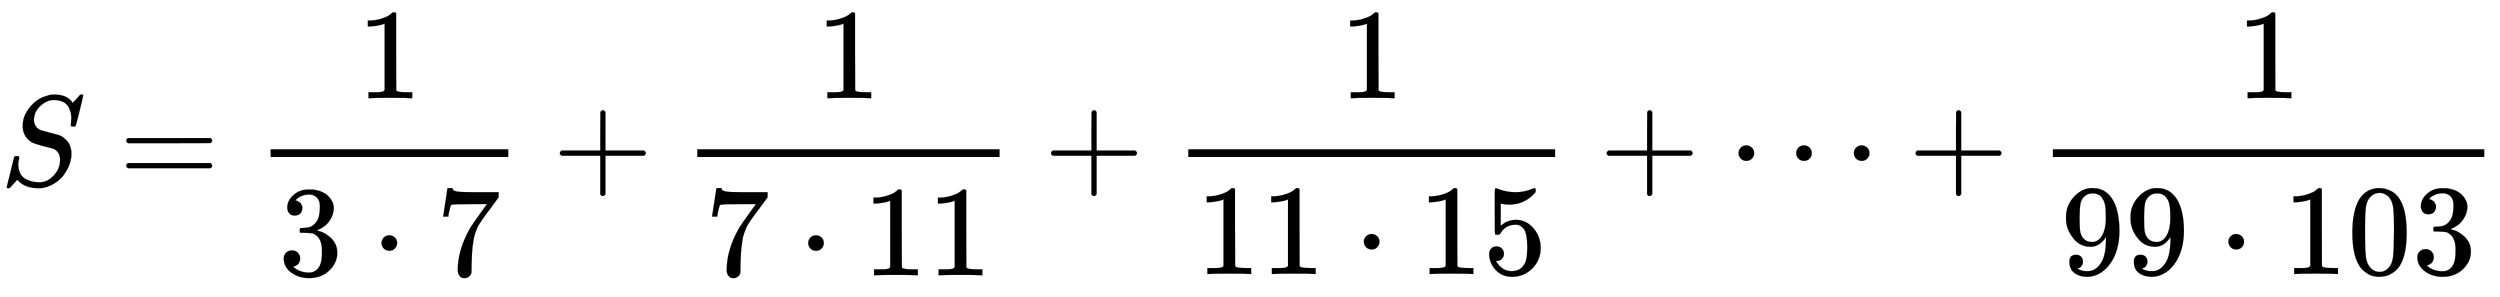
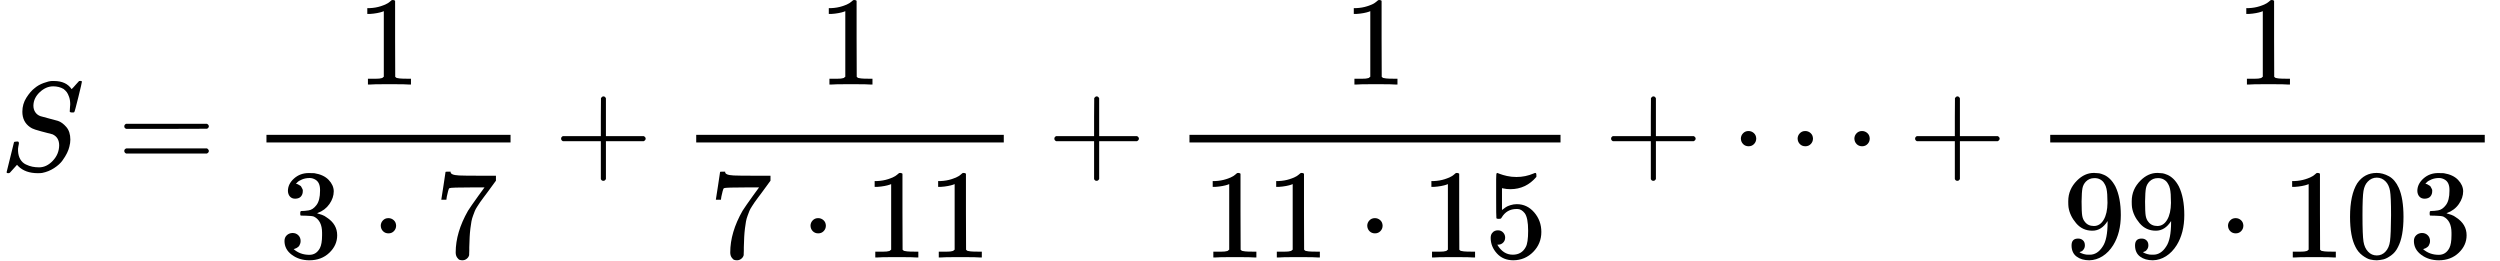
- <svg xmlns="http://www.w3.org/2000/svg" xmlns:xlink="http://www.w3.org/1999/xlink" width="45.018ex" height="5.343ex" style="vertical-align: -2.005ex;" viewBox="0 -1437.2 19382.6 2300.3" role="img" focusable="false" aria-labelledby="MathJax-SVG-1-Title">
-   <defs aria-hidden="true">
-     <path stroke-width="1" id="E1-MJMATHI-53" d="M308 24Q367 24 416 76T466 197Q466 260 414 284Q308 311 278 321T236 341Q176 383 176 462Q176 523 208 573T273 648Q302 673 343 688T407 704H418H425Q521 704 564 640Q565 640 577 653T603 682T623 704Q624 704 627 704T632 705Q645 705 645 698T617 577T585 459T569 456Q549 456 549 465Q549 471 550 475Q550 478 551 494T553 520Q553 554 544 579T526 616T501 641Q465 662 419 662Q362 662 313 616T263 510Q263 480 278 458T319 427Q323 425 389 408T456 390Q490 379 522 342T554 242Q554 216 546 186Q541 164 528 137T492 78T426 18T332 -20Q320 -22 298 -22Q199 -22 144 33L134 44L106 13Q83 -14 78 -18T65 -22Q52 -22 52 -14Q52 -11 110 221Q112 227 130 227H143Q149 221 149 216Q149 214 148 207T144 186T142 153Q144 114 160 87T203 47T255 29T308 24Z" />
-     <path stroke-width="1" id="E1-MJMAIN-3D" d="M56 347Q56 360 70 367H707Q722 359 722 347Q722 336 708 328L390 327H72Q56 332 56 347ZM56 153Q56 168 72 173H708Q722 163 722 153Q722 140 707 133H70Q56 140 56 153Z" />
-     <path stroke-width="1" id="E1-MJMAIN-31" d="M213 578L200 573Q186 568 160 563T102 556H83V602H102Q149 604 189 617T245 641T273 663Q275 666 285 666Q294 666 302 660V361L303 61Q310 54 315 52T339 48T401 46H427V0H416Q395 3 257 3Q121 3 100 0H88V46H114Q136 46 152 46T177 47T193 50T201 52T207 57T213 61V578Z" />
-     <path stroke-width="1" id="E1-MJMAIN-33" d="M127 463Q100 463 85 480T69 524Q69 579 117 622T233 665Q268 665 277 664Q351 652 390 611T430 522Q430 470 396 421T302 350L299 348Q299 347 308 345T337 336T375 315Q457 262 457 175Q457 96 395 37T238 -22Q158 -22 100 21T42 130Q42 158 60 175T105 193Q133 193 151 175T169 130Q169 119 166 110T159 94T148 82T136 74T126 70T118 67L114 66Q165 21 238 21Q293 21 321 74Q338 107 338 175V195Q338 290 274 322Q259 328 213 329L171 330L168 332Q166 335 166 348Q166 366 174 366Q202 366 232 371Q266 376 294 413T322 525V533Q322 590 287 612Q265 626 240 626Q208 626 181 615T143 592T132 580H135Q138 579 143 578T153 573T165 566T175 555T183 540T186 520Q186 498 172 481T127 463Z" />
-     <path stroke-width="1" id="E1-MJMAIN-22C5" d="M78 250Q78 274 95 292T138 310Q162 310 180 294T199 251Q199 226 182 208T139 190T96 207T78 250Z" />
-     <path stroke-width="1" id="E1-MJMAIN-37" d="M55 458Q56 460 72 567L88 674Q88 676 108 676H128V672Q128 662 143 655T195 646T364 644H485V605L417 512Q408 500 387 472T360 435T339 403T319 367T305 330T292 284T284 230T278 162T275 80Q275 66 275 52T274 28V19Q270 2 255 -10T221 -22Q210 -22 200 -19T179 0T168 40Q168 198 265 368Q285 400 349 489L395 552H302Q128 552 119 546Q113 543 108 522T98 479L95 458V455H55V458Z" />
-     <path stroke-width="1" id="E1-MJMAIN-2B" d="M56 237T56 250T70 270H369V420L370 570Q380 583 389 583Q402 583 409 568V270H707Q722 262 722 250T707 230H409V-68Q401 -82 391 -82H389H387Q375 -82 369 -68V230H70Q56 237 56 250Z" />
-     <path stroke-width="1" id="E1-MJMAIN-35" d="M164 157Q164 133 148 117T109 101H102Q148 22 224 22Q294 22 326 82Q345 115 345 210Q345 313 318 349Q292 382 260 382H254Q176 382 136 314Q132 307 129 306T114 304Q97 304 95 310Q93 314 93 485V614Q93 664 98 664Q100 666 102 666Q103 666 123 658T178 642T253 634Q324 634 389 662Q397 666 402 666Q410 666 410 648V635Q328 538 205 538Q174 538 149 544L139 546V374Q158 388 169 396T205 412T256 420Q337 420 393 355T449 201Q449 109 385 44T229 -22Q148 -22 99 32T50 154Q50 178 61 192T84 210T107 214Q132 214 148 197T164 157Z" />
-     <path stroke-width="1" id="E1-MJMAIN-22EF" d="M78 250Q78 274 95 292T138 310Q162 310 180 294T199 251Q199 226 182 208T139 190T96 207T78 250ZM525 250Q525 274 542 292T585 310Q609 310 627 294T646 251Q646 226 629 208T586 190T543 207T525 250ZM972 250Q972 274 989 292T1032 310Q1056 310 1074 294T1093 251Q1093 226 1076 208T1033 190T990 207T972 250Z" />
-     <path stroke-width="1" id="E1-MJMAIN-39" d="M352 287Q304 211 232 211Q154 211 104 270T44 396Q42 412 42 436V444Q42 537 111 606Q171 666 243 666Q245 666 249 666T257 665H261Q273 665 286 663T323 651T370 619T413 560Q456 472 456 334Q456 194 396 97Q361 41 312 10T208 -22Q147 -22 108 7T68 93T121 149Q143 149 158 135T173 96Q173 78 164 65T148 49T135 44L131 43Q131 41 138 37T164 27T206 22H212Q272 22 313 86Q352 142 352 280V287ZM244 248Q292 248 321 297T351 430Q351 508 343 542Q341 552 337 562T323 588T293 615T246 625Q208 625 181 598Q160 576 154 546T147 441Q147 358 152 329T172 282Q197 248 244 248Z" />
-     <path stroke-width="1" id="E1-MJMAIN-30" d="M96 585Q152 666 249 666Q297 666 345 640T423 548Q460 465 460 320Q460 165 417 83Q397 41 362 16T301 -15T250 -22Q224 -22 198 -16T137 16T82 83Q39 165 39 320Q39 494 96 585ZM321 597Q291 629 250 629Q208 629 178 597Q153 571 145 525T137 333Q137 175 145 125T181 46Q209 16 250 16Q290 16 318 46Q347 76 354 130T362 333Q362 478 354 524T321 597Z" />
-   </defs>
-   <g stroke="currentColor" fill="currentColor" stroke-width="0" transform="matrix(1 0 0 -1 0 0)" aria-hidden="true">
-     <use xlink:href="#E1-MJMATHI-53" x="0" y="0" />
-     <use xlink:href="#E1-MJMAIN-3D" x="923" y="0" />
-     <g transform="translate(1701,0)">
-       <g transform="translate(397,0)">
-         <rect stroke="none" width="1843" height="60" x="0" y="220" />
-         <use xlink:href="#E1-MJMAIN-31" x="671" y="676" />
-         <g transform="translate(60,-697)">
-           <use xlink:href="#E1-MJMAIN-33" x="0" y="0" />
-           <use xlink:href="#E1-MJMAIN-22C5" x="722" y="0" />
-           <use xlink:href="#E1-MJMAIN-37" x="1223" y="0" />
+ <svg xmlns="http://www.w3.org/2000/svg" style="vertical-align: -1.602ex;" width="44.548ex" height="4.638ex" role="img" focusable="false" viewBox="0 -1342 19690.1 2050">
+   <g stroke="currentColor" fill="currentColor" stroke-width="0" transform="scale(1,-1)">
+     <g data-mml-node="math">
+       <g data-mml-node="mi">
+         <path data-c="1D446" d="M308 24Q367 24 416 76T466 197Q466 260 414 284Q308 311 278 321T236 341Q176 383 176 462Q176 523 208 573T273 648Q302 673 343 688T407 704H418H425Q521 704 564 640Q565 640 577 653T603 682T623 704Q624 704 627 704T632 705Q645 705 645 698T617 577T585 459T569 456Q549 456 549 465Q549 471 550 475Q550 478 551 494T553 520Q553 554 544 579T526 616T501 641Q465 662 419 662Q362 662 313 616T263 510Q263 480 278 458T319 427Q323 425 389 408T456 390Q490 379 522 342T554 242Q554 216 546 186Q541 164 528 137T492 78T426 18T332 -20Q320 -22 298 -22Q199 -22 144 33L134 44L106 13Q83 -14 78 -18T65 -22Q52 -22 52 -14Q52 -11 110 221Q112 227 130 227H143Q149 221 149 216Q149 214 148 207T144 186T142 153Q144 114 160 87T203 47T255 29T308 24Z" />
+       </g>
+       <g data-mml-node="mo" transform="translate(922.8,0)">
+         <path data-c="3D" d="M56 347Q56 360 70 367H707Q722 359 722 347Q722 336 708 328L390 327H72Q56 332 56 347ZM56 153Q56 168 72 173H708Q722 163 722 153Q722 140 707 133H70Q56 140 56 153Z" />
+       </g>
+       <g data-mml-node="mfrac" transform="translate(1978.6,0)">
+         <g data-mml-node="mn" transform="translate(831.2,676)">
+           <path data-c="31" d="M213 578L200 573Q186 568 160 563T102 556H83V602H102Q149 604 189 617T245 641T273 663Q275 666 285 666Q294 666 302 660V361L303 61Q310 54 315 52T339 48T401 46H427V0H416Q395 3 257 3Q121 3 100 0H88V46H114Q136 46 152 46T177 47T193 50T201 52T207 57T213 61V578Z" />
        </g>
-       </g>
-     </g>
-     <use xlink:href="#E1-MJMAIN-2B" x="4285" y="0" />
-     <g transform="translate(5064,0)">
-       <g transform="translate(342,0)">
-         <rect stroke="none" width="2344" height="60" x="0" y="220" />
-         <use xlink:href="#E1-MJMAIN-31" x="921" y="676" />
-         <g transform="translate(60,-697)">
-           <use xlink:href="#E1-MJMAIN-37" x="0" y="0" />
-           <use xlink:href="#E1-MJMAIN-22C5" x="722" y="0" />
-           <g transform="translate(1223,0)">
-             <use xlink:href="#E1-MJMAIN-31" />
-             <use xlink:href="#E1-MJMAIN-31" x="500" y="0" />
+         <g data-mml-node="mrow" transform="translate(220,-686)">
+           <g data-mml-node="mn">
+             <path data-c="33" d="M127 463Q100 463 85 480T69 524Q69 579 117 622T233 665Q268 665 277 664Q351 652 390 611T430 522Q430 470 396 421T302 350L299 348Q299 347 308 345T337 336T375 315Q457 262 457 175Q457 96 395 37T238 -22Q158 -22 100 21T42 130Q42 158 60 175T105 193Q133 193 151 175T169 130Q169 119 166 110T159 94T148 82T136 74T126 70T118 67L114 66Q165 21 238 21Q293 21 321 74Q338 107 338 175V195Q338 290 274 322Q259 328 213 329L171 330L168 332Q166 335 166 348Q166 366 174 366Q202 366 232 371Q266 376 294 413T322 525V533Q322 590 287 612Q265 626 240 626Q208 626 181 615T143 592T132 580H135Q138 579 143 578T153 573T165 566T175 555T183 540T186 520Q186 498 172 481T127 463Z" />
+           </g>
+           <g data-mml-node="mo" transform="translate(722.2,0)">
+             <path data-c="22C5" d="M78 250Q78 274 95 292T138 310Q162 310 180 294T199 251Q199 226 182 208T139 190T96 207T78 250Z" />
+           </g>
+           <g data-mml-node="mn" transform="translate(1222.4,0)">
+             <path data-c="37" d="M55 458Q56 460 72 567L88 674Q88 676 108 676H128V672Q128 662 143 655T195 646T364 644H485V605L417 512Q408 500 387 472T360 435T339 403T319 367T305 330T292 284T284 230T278 162T275 80Q275 66 275 52T274 28V19Q270 2 255 -10T221 -22Q210 -22 200 -19T179 0T168 40Q168 198 265 368Q285 400 349 489L395 552H302Q128 552 119 546Q113 543 108 522T98 479L95 458V455H55V458Z" />
          </g>
        </g>
+         <rect width="1922.4" height="60" x="120" y="220" />
      </g>
-     </g>
-     <use xlink:href="#E1-MJMAIN-2B" x="8093" y="0" />
-     <g transform="translate(8871,0)">
-       <g transform="translate(342,0)">
-         <rect stroke="none" width="2844" height="60" x="0" y="220" />
-         <use xlink:href="#E1-MJMAIN-31" x="1172" y="676" />
-         <g transform="translate(60,-687)">
-           <use xlink:href="#E1-MJMAIN-31" />
-           <use xlink:href="#E1-MJMAIN-31" x="500" y="0" />
-           <use xlink:href="#E1-MJMAIN-22C5" x="1223" y="0" />
-           <g transform="translate(1723,0)">
-             <use xlink:href="#E1-MJMAIN-31" />
-             <use xlink:href="#E1-MJMAIN-35" x="500" y="0" />
+       <g data-mml-node="mo" transform="translate(4363.2,0)">
+         <path data-c="2B" d="M56 237T56 250T70 270H369V420L370 570Q380 583 389 583Q402 583 409 568V270H707Q722 262 722 250T707 230H409V-68Q401 -82 391 -82H389H387Q375 -82 369 -68V230H70Q56 237 56 250Z" />
+       </g>
+       <g data-mml-node="mfrac" transform="translate(5363.4,0)">
+         <g data-mml-node="mn" transform="translate(1081.2,676)">
+           <path data-c="31" d="M213 578L200 573Q186 568 160 563T102 556H83V602H102Q149 604 189 617T245 641T273 663Q275 666 285 666Q294 666 302 660V361L303 61Q310 54 315 52T339 48T401 46H427V0H416Q395 3 257 3Q121 3 100 0H88V46H114Q136 46 152 46T177 47T193 50T201 52T207 57T213 61V578Z" />
+         </g>
+         <g data-mml-node="mrow" transform="translate(220,-686)">
+           <g data-mml-node="mn">
+             <path data-c="37" d="M55 458Q56 460 72 567L88 674Q88 676 108 676H128V672Q128 662 143 655T195 646T364 644H485V605L417 512Q408 500 387 472T360 435T339 403T319 367T305 330T292 284T284 230T278 162T275 80Q275 66 275 52T274 28V19Q270 2 255 -10T221 -22Q210 -22 200 -19T179 0T168 40Q168 198 265 368Q285 400 349 489L395 552H302Q128 552 119 546Q113 543 108 522T98 479L95 458V455H55V458Z" />
+           </g>
+           <g data-mml-node="mo" transform="translate(722.2,0)">
+             <path data-c="22C5" d="M78 250Q78 274 95 292T138 310Q162 310 180 294T199 251Q199 226 182 208T139 190T96 207T78 250Z" />
+           </g>
+           <g data-mml-node="mn" transform="translate(1222.4,0)">
+             <path data-c="31" d="M213 578L200 573Q186 568 160 563T102 556H83V602H102Q149 604 189 617T245 641T273 663Q275 666 285 666Q294 666 302 660V361L303 61Q310 54 315 52T339 48T401 46H427V0H416Q395 3 257 3Q121 3 100 0H88V46H114Q136 46 152 46T177 47T193 50T201 52T207 57T213 61V578Z" />
+             <path data-c="31" d="M213 578L200 573Q186 568 160 563T102 556H83V602H102Q149 604 189 617T245 641T273 663Q275 666 285 666Q294 666 302 660V361L303 61Q310 54 315 52T339 48T401 46H427V0H416Q395 3 257 3Q121 3 100 0H88V46H114Q136 46 152 46T177 47T193 50T201 52T207 57T213 61V578Z" transform="translate(500,0)" />
          </g>
        </g>
+         <rect width="2422.4" height="60" x="120" y="220" />
      </g>
-     </g>
-     <use xlink:href="#E1-MJMAIN-2B" x="12401" y="0" />
-     <use xlink:href="#E1-MJMAIN-22EF" x="13401" y="0" />
-     <use xlink:href="#E1-MJMAIN-2B" x="14796" y="0" />
-     <g transform="translate(15574,0)">
-       <g transform="translate(342,0)">
-         <rect stroke="none" width="3345" height="60" x="0" y="220" />
-         <use xlink:href="#E1-MJMAIN-31" x="1422" y="676" />
-         <g transform="translate(60,-687)">
-           <use xlink:href="#E1-MJMAIN-39" />
-           <use xlink:href="#E1-MJMAIN-39" x="500" y="0" />
-           <use xlink:href="#E1-MJMAIN-22C5" x="1223" y="0" />
-           <g transform="translate(1723,0)">
-             <use xlink:href="#E1-MJMAIN-31" />
-             <use xlink:href="#E1-MJMAIN-30" x="500" y="0" />
-             <use xlink:href="#E1-MJMAIN-33" x="1001" y="0" />
+       <g data-mml-node="mo" transform="translate(8248.1,0)">
+         <path data-c="2B" d="M56 237T56 250T70 270H369V420L370 570Q380 583 389 583Q402 583 409 568V270H707Q722 262 722 250T707 230H409V-68Q401 -82 391 -82H389H387Q375 -82 369 -68V230H70Q56 237 56 250Z" />
+       </g>
+       <g data-mml-node="mfrac" transform="translate(9248.3,0)">
+         <g data-mml-node="mn" transform="translate(1331.2,676)">
+           <path data-c="31" d="M213 578L200 573Q186 568 160 563T102 556H83V602H102Q149 604 189 617T245 641T273 663Q275 666 285 666Q294 666 302 660V361L303 61Q310 54 315 52T339 48T401 46H427V0H416Q395 3 257 3Q121 3 100 0H88V46H114Q136 46 152 46T177 47T193 50T201 52T207 57T213 61V578Z" />
+         </g>
+         <g data-mml-node="mrow" transform="translate(220,-686)">
+           <g data-mml-node="mn">
+             <path data-c="31" d="M213 578L200 573Q186 568 160 563T102 556H83V602H102Q149 604 189 617T245 641T273 663Q275 666 285 666Q294 666 302 660V361L303 61Q310 54 315 52T339 48T401 46H427V0H416Q395 3 257 3Q121 3 100 0H88V46H114Q136 46 152 46T177 47T193 50T201 52T207 57T213 61V578Z" />
+             <path data-c="31" d="M213 578L200 573Q186 568 160 563T102 556H83V602H102Q149 604 189 617T245 641T273 663Q275 666 285 666Q294 666 302 660V361L303 61Q310 54 315 52T339 48T401 46H427V0H416Q395 3 257 3Q121 3 100 0H88V46H114Q136 46 152 46T177 47T193 50T201 52T207 57T213 61V578Z" transform="translate(500,0)" />
+           </g>
+           <g data-mml-node="mo" transform="translate(1222.2,0)">
+             <path data-c="22C5" d="M78 250Q78 274 95 292T138 310Q162 310 180 294T199 251Q199 226 182 208T139 190T96 207T78 250Z" />
+           </g>
+           <g data-mml-node="mn" transform="translate(1722.4,0)">
+             <path data-c="31" d="M213 578L200 573Q186 568 160 563T102 556H83V602H102Q149 604 189 617T245 641T273 663Q275 666 285 666Q294 666 302 660V361L303 61Q310 54 315 52T339 48T401 46H427V0H416Q395 3 257 3Q121 3 100 0H88V46H114Q136 46 152 46T177 47T193 50T201 52T207 57T213 61V578Z" />
+             <path data-c="35" d="M164 157Q164 133 148 117T109 101H102Q148 22 224 22Q294 22 326 82Q345 115 345 210Q345 313 318 349Q292 382 260 382H254Q176 382 136 314Q132 307 129 306T114 304Q97 304 95 310Q93 314 93 485V614Q93 664 98 664Q100 666 102 666Q103 666 123 658T178 642T253 634Q324 634 389 662Q397 666 402 666Q410 666 410 648V635Q328 538 205 538Q174 538 149 544L139 546V374Q158 388 169 396T205 412T256 420Q337 420 393 355T449 201Q449 109 385 44T229 -22Q148 -22 99 32T50 154Q50 178 61 192T84 210T107 214Q132 214 148 197T164 157Z" transform="translate(500,0)" />
          </g>
        </g>
+         <rect width="2922.4" height="60" x="120" y="220" />
+       </g>
+       <g data-mml-node="mo" transform="translate(12633,0)">
+         <path data-c="2B" d="M56 237T56 250T70 270H369V420L370 570Q380 583 389 583Q402 583 409 568V270H707Q722 262 722 250T707 230H409V-68Q401 -82 391 -82H389H387Q375 -82 369 -68V230H70Q56 237 56 250Z" />
+       </g>
+       <g data-mml-node="mo" transform="translate(13633.2,0)">
+         <path data-c="22EF" d="M78 250Q78 274 95 292T138 310Q162 310 180 294T199 251Q199 226 182 208T139 190T96 207T78 250ZM525 250Q525 274 542 292T585 310Q609 310 627 294T646 251Q646 226 629 208T586 190T543 207T525 250ZM972 250Q972 274 989 292T1032 310Q1056 310 1074 294T1093 251Q1093 226 1076 208T1033 190T990 207T972 250Z" />
+       </g>
+       <g data-mml-node="mo" transform="translate(15027.4,0)">
+         <path data-c="2B" d="M56 237T56 250T70 270H369V420L370 570Q380 583 389 583Q402 583 409 568V270H707Q722 262 722 250T707 230H409V-68Q401 -82 391 -82H389H387Q375 -82 369 -68V230H70Q56 237 56 250Z" />
+       </g>
+       <g data-mml-node="mfrac" transform="translate(16027.7,0)">
+         <g data-mml-node="mn" transform="translate(1581.2,676)">
+           <path data-c="31" d="M213 578L200 573Q186 568 160 563T102 556H83V602H102Q149 604 189 617T245 641T273 663Q275 666 285 666Q294 666 302 660V361L303 61Q310 54 315 52T339 48T401 46H427V0H416Q395 3 257 3Q121 3 100 0H88V46H114Q136 46 152 46T177 47T193 50T201 52T207 57T213 61V578Z" />
+         </g>
+         <g data-mml-node="mrow" transform="translate(220,-686)">
+           <g data-mml-node="mn">
+             <path data-c="39" d="M352 287Q304 211 232 211Q154 211 104 270T44 396Q42 412 42 436V444Q42 537 111 606Q171 666 243 666Q245 666 249 666T257 665H261Q273 665 286 663T323 651T370 619T413 560Q456 472 456 334Q456 194 396 97Q361 41 312 10T208 -22Q147 -22 108 7T68 93T121 149Q143 149 158 135T173 96Q173 78 164 65T148 49T135 44L131 43Q131 41 138 37T164 27T206 22H212Q272 22 313 86Q352 142 352 280V287ZM244 248Q292 248 321 297T351 430Q351 508 343 542Q341 552 337 562T323 588T293 615T246 625Q208 625 181 598Q160 576 154 546T147 441Q147 358 152 329T172 282Q197 248 244 248Z" />
+             <path data-c="39" d="M352 287Q304 211 232 211Q154 211 104 270T44 396Q42 412 42 436V444Q42 537 111 606Q171 666 243 666Q245 666 249 666T257 665H261Q273 665 286 663T323 651T370 619T413 560Q456 472 456 334Q456 194 396 97Q361 41 312 10T208 -22Q147 -22 108 7T68 93T121 149Q143 149 158 135T173 96Q173 78 164 65T148 49T135 44L131 43Q131 41 138 37T164 27T206 22H212Q272 22 313 86Q352 142 352 280V287ZM244 248Q292 248 321 297T351 430Q351 508 343 542Q341 552 337 562T323 588T293 615T246 625Q208 625 181 598Q160 576 154 546T147 441Q147 358 152 329T172 282Q197 248 244 248Z" transform="translate(500,0)" />
+           </g>
+           <g data-mml-node="mo" transform="translate(1222.2,0)">
+             <path data-c="22C5" d="M78 250Q78 274 95 292T138 310Q162 310 180 294T199 251Q199 226 182 208T139 190T96 207T78 250Z" />
+           </g>
+           <g data-mml-node="mn" transform="translate(1722.4,0)">
+             <path data-c="31" d="M213 578L200 573Q186 568 160 563T102 556H83V602H102Q149 604 189 617T245 641T273 663Q275 666 285 666Q294 666 302 660V361L303 61Q310 54 315 52T339 48T401 46H427V0H416Q395 3 257 3Q121 3 100 0H88V46H114Q136 46 152 46T177 47T193 50T201 52T207 57T213 61V578Z" />
+             <path data-c="30" d="M96 585Q152 666 249 666Q297 666 345 640T423 548Q460 465 460 320Q460 165 417 83Q397 41 362 16T301 -15T250 -22Q224 -22 198 -16T137 16T82 83Q39 165 39 320Q39 494 96 585ZM321 597Q291 629 250 629Q208 629 178 597Q153 571 145 525T137 333Q137 175 145 125T181 46Q209 16 250 16Q290 16 318 46Q347 76 354 130T362 333Q362 478 354 524T321 597Z" transform="translate(500,0)" />
+             <path data-c="33" d="M127 463Q100 463 85 480T69 524Q69 579 117 622T233 665Q268 665 277 664Q351 652 390 611T430 522Q430 470 396 421T302 350L299 348Q299 347 308 345T337 336T375 315Q457 262 457 175Q457 96 395 37T238 -22Q158 -22 100 21T42 130Q42 158 60 175T105 193Q133 193 151 175T169 130Q169 119 166 110T159 94T148 82T136 74T126 70T118 67L114 66Q165 21 238 21Q293 21 321 74Q338 107 338 175V195Q338 290 274 322Q259 328 213 329L171 330L168 332Q166 335 166 348Q166 366 174 366Q202 366 232 371Q266 376 294 413T322 525V533Q322 590 287 612Q265 626 240 626Q208 626 181 615T143 592T132 580H135Q138 579 143 578T153 573T165 566T175 555T183 540T186 520Q186 498 172 481T127 463Z" transform="translate(1000,0)" />
+           </g>
+         </g>
+         <rect width="3422.4" height="60" x="120" y="220" />
      </g>
    </g>
  </g>
</svg>
